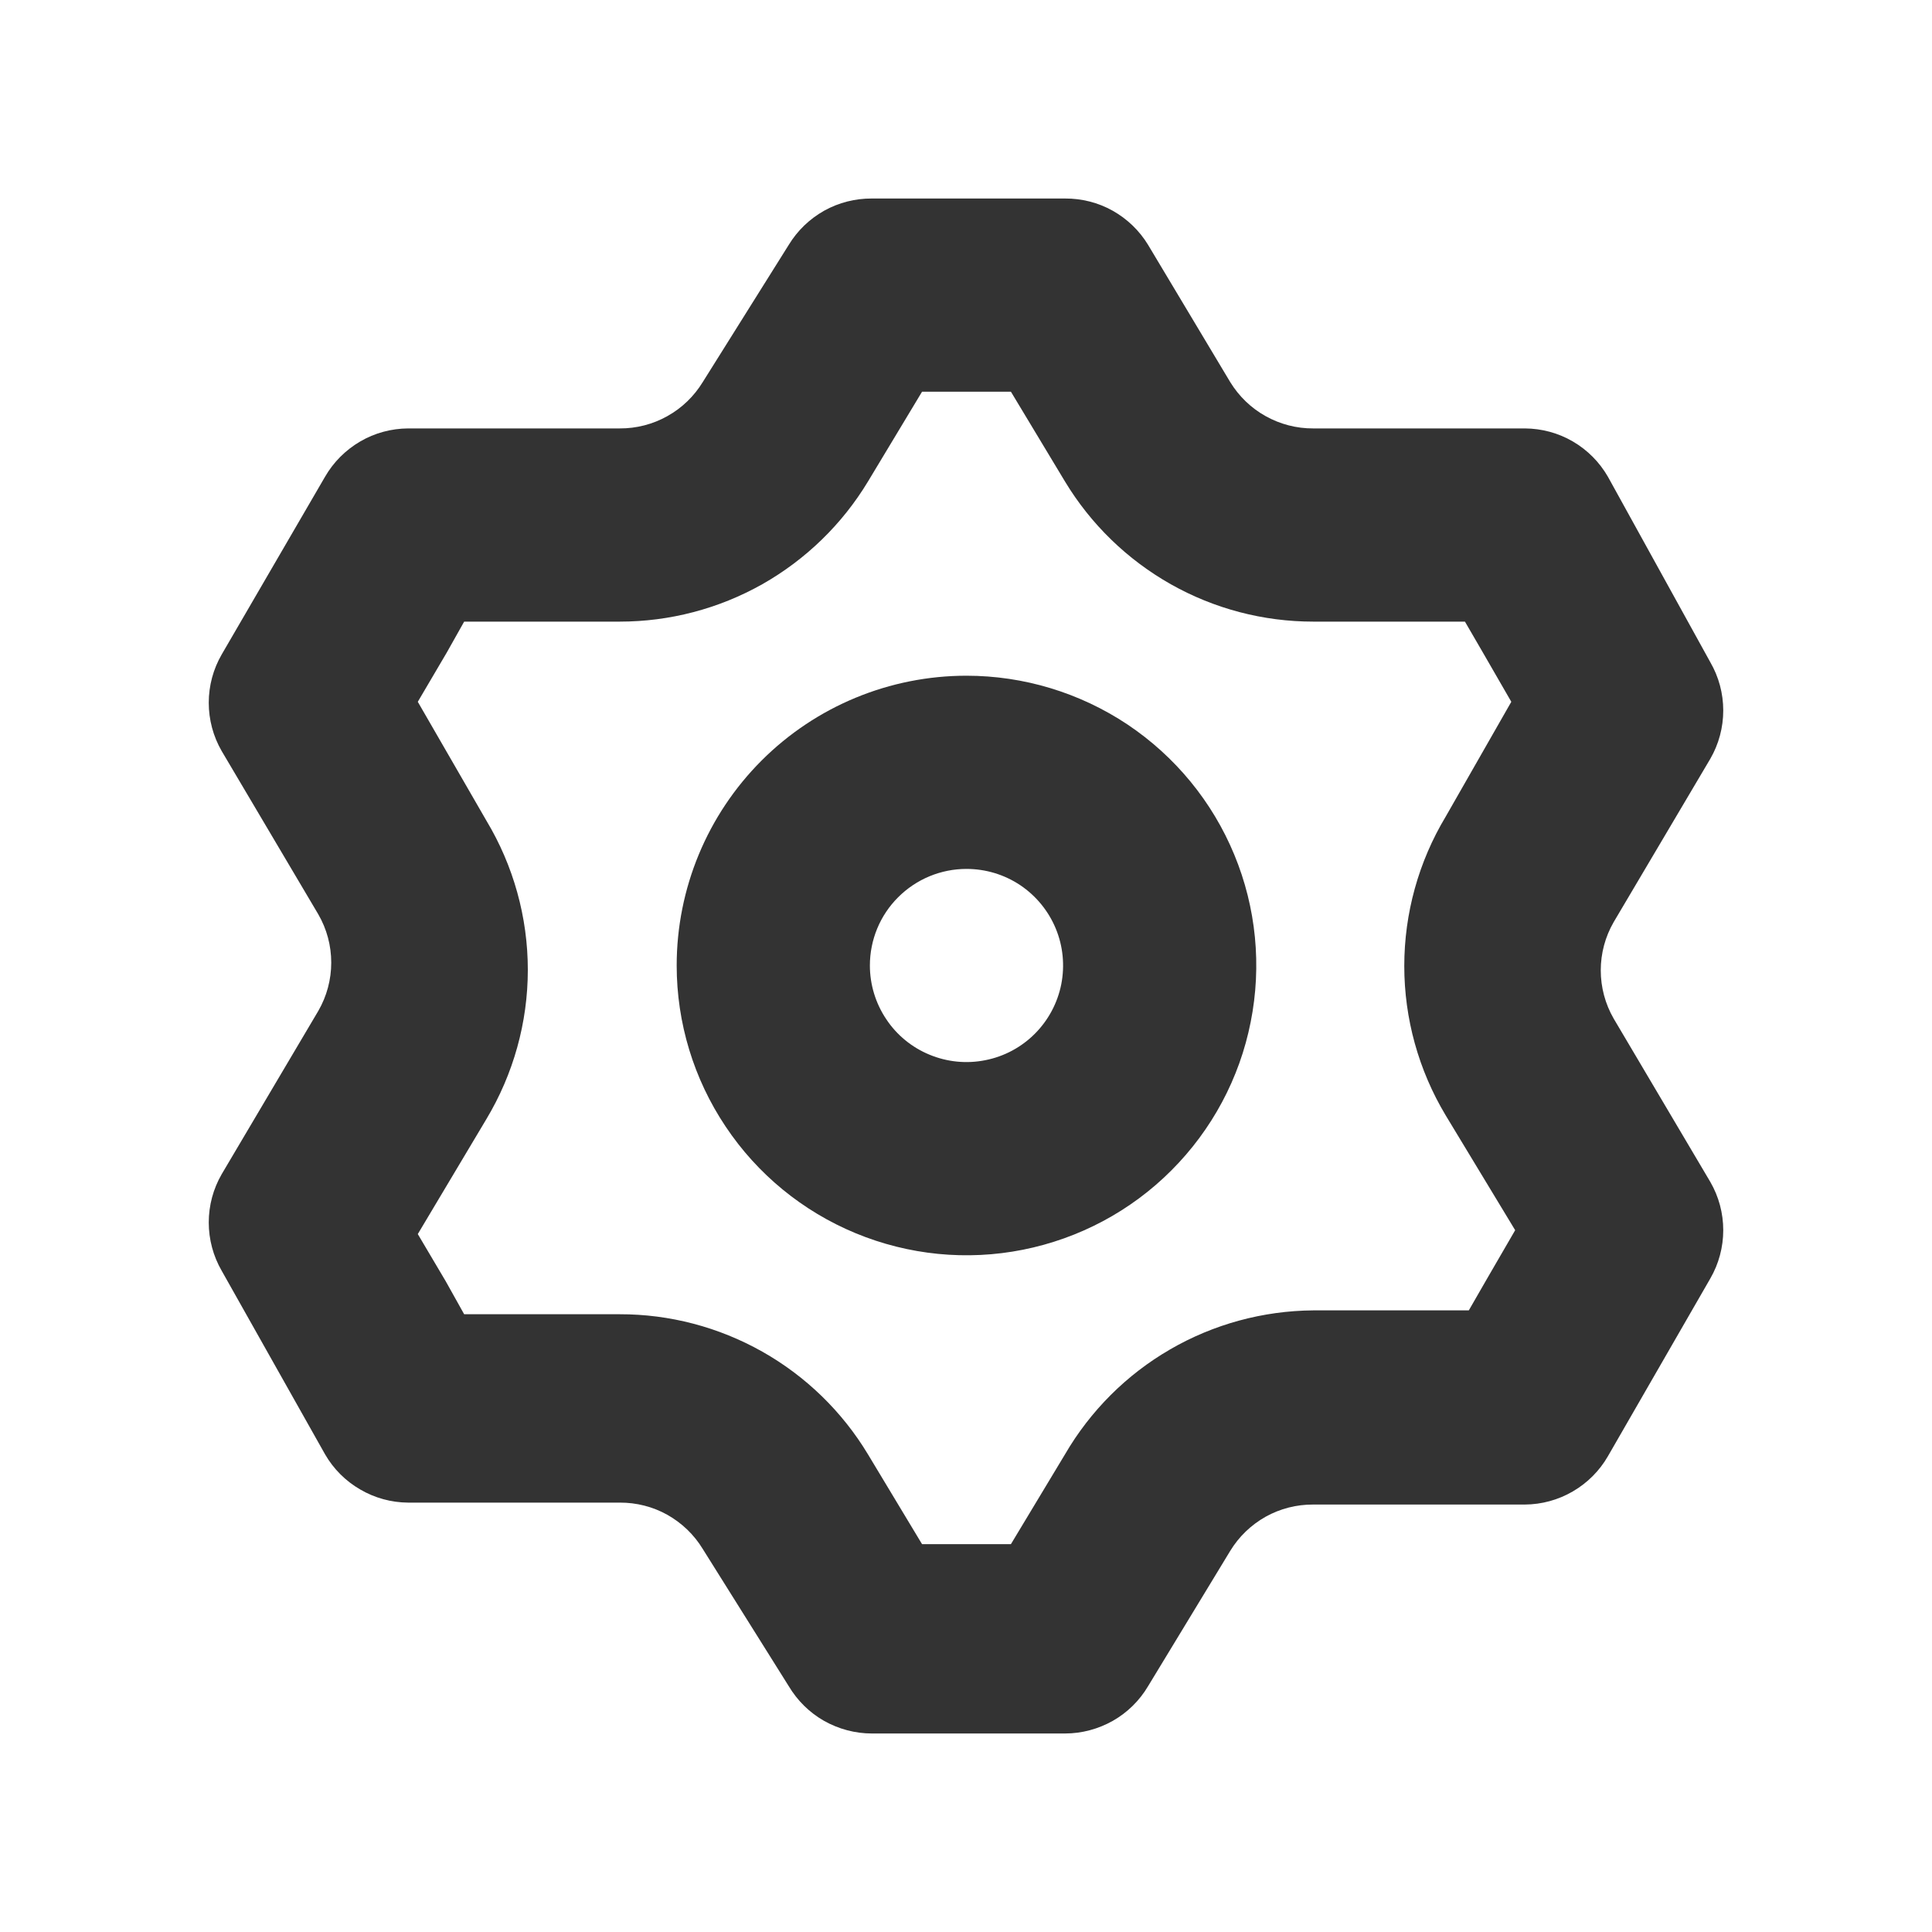
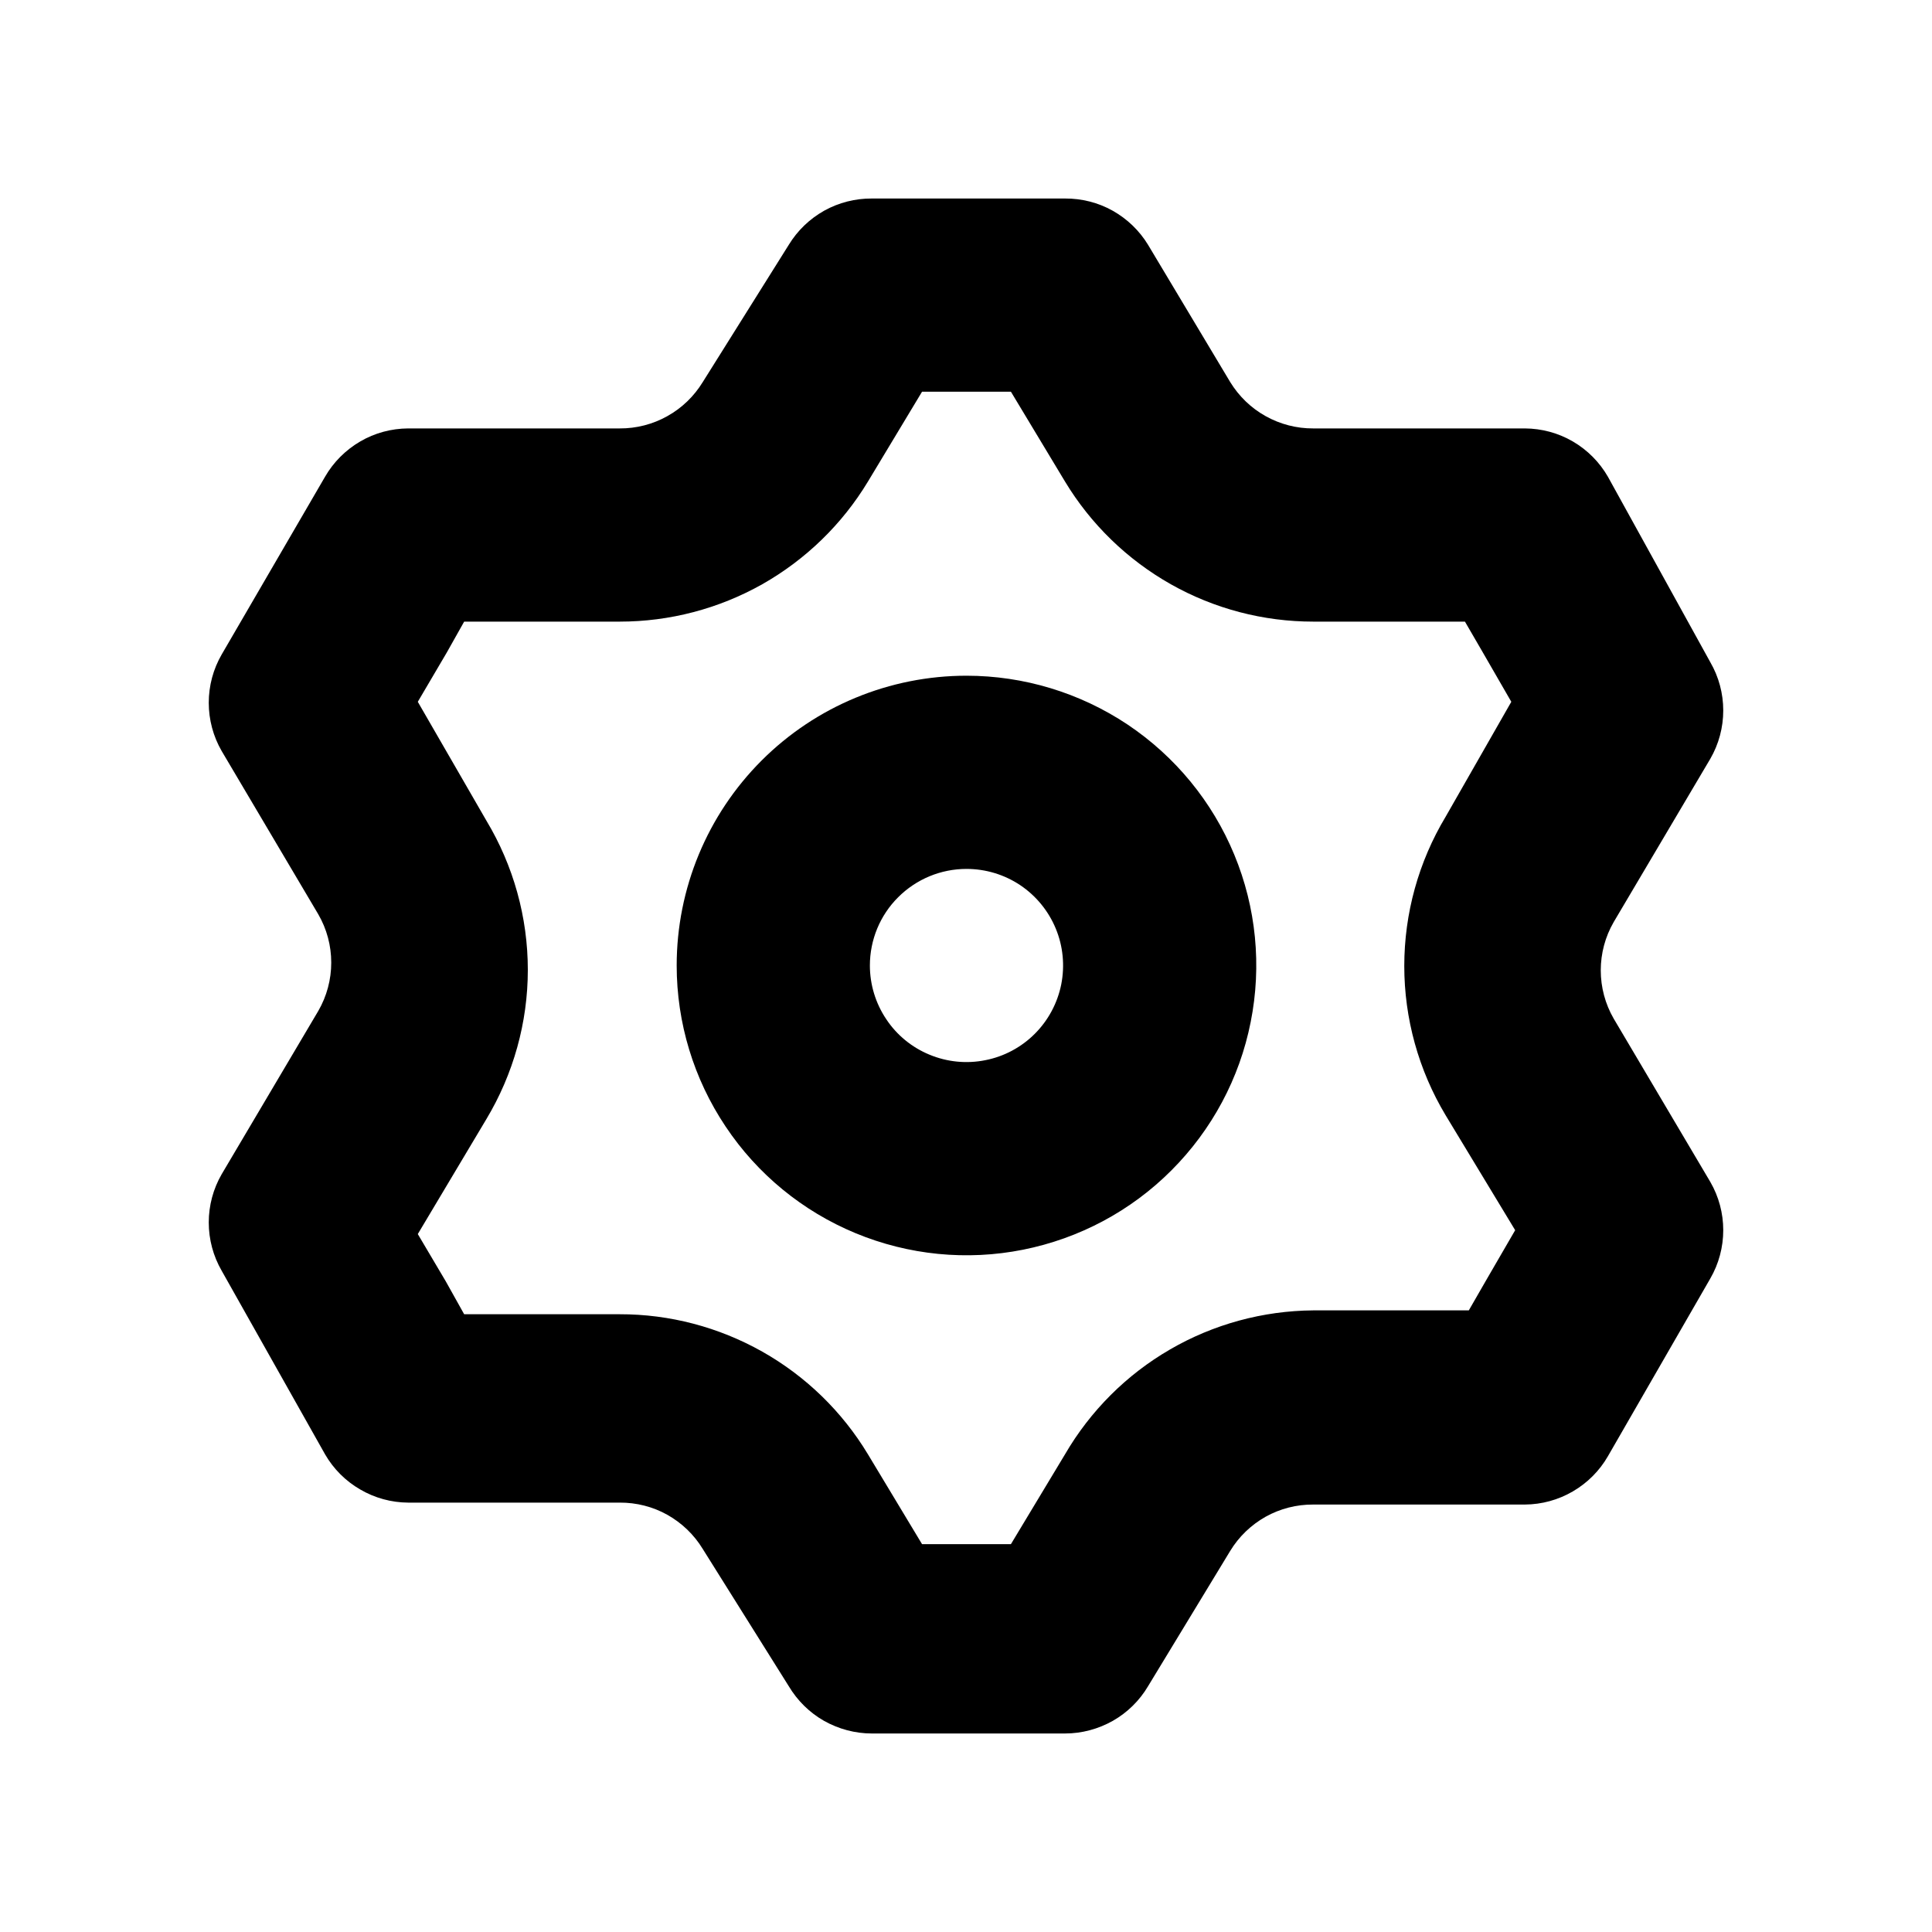
- <svg xmlns="http://www.w3.org/2000/svg" id="id" width="20" height="20" viewBox="0 0 20 20" fill="none">
-   <path fill-rule="evenodd" clip-rule="evenodd" d="M11.672 7.5C11.178 7.171 10.598 6.995 10.005 6.995C9.209 6.995 8.446 7.311 7.884 7.873C7.321 8.436 7.005 9.199 7.005 9.995C7.005 10.588 7.181 11.168 7.511 11.661C7.84 12.155 8.309 12.539 8.857 12.766C9.405 12.993 10.008 13.053 10.59 12.937C11.172 12.821 11.707 12.536 12.126 12.116C12.546 11.696 12.832 11.162 12.947 10.58C13.063 9.998 13.004 9.395 12.777 8.847C12.55 8.298 12.165 7.83 11.672 7.5ZM9.174 10.55C9.064 10.386 9.005 10.192 9.005 9.995C9.005 9.729 9.11 9.475 9.298 9.288C9.486 9.1 9.74 8.995 10.005 8.995C10.203 8.995 10.396 9.053 10.561 9.163C10.725 9.273 10.853 9.429 10.929 9.612C11.005 9.795 11.024 9.996 10.986 10.19C10.947 10.384 10.852 10.562 10.712 10.702C10.572 10.842 10.394 10.937 10.2 10.975C10.006 11.014 9.805 10.994 9.622 10.918C9.44 10.843 9.283 10.715 9.174 10.55Z" fill="#333333" />
-   <path fill-rule="evenodd" clip-rule="evenodd" d="M9.025 2.055H11.025C11.198 2.054 11.368 2.097 11.518 2.181C11.669 2.266 11.795 2.387 11.885 2.535L12.735 3.955C12.825 4.102 12.951 4.224 13.102 4.308C13.253 4.392 13.422 4.436 13.595 4.435H15.785C15.96 4.436 16.131 4.482 16.282 4.57C16.433 4.658 16.558 4.784 16.645 4.935L17.705 6.855C17.793 7.007 17.839 7.179 17.839 7.355C17.839 7.53 17.793 7.703 17.705 7.855L16.705 9.545C16.617 9.697 16.571 9.869 16.571 10.045C16.571 10.22 16.617 10.393 16.705 10.545L17.705 12.235C17.793 12.387 17.839 12.559 17.839 12.735C17.839 12.91 17.793 13.083 17.705 13.235L16.645 15.075C16.558 15.226 16.433 15.351 16.282 15.439C16.131 15.527 15.96 15.574 15.785 15.575H13.595C13.422 15.574 13.253 15.617 13.102 15.701C12.951 15.786 12.825 15.907 12.735 16.055L11.885 17.455C11.797 17.604 11.671 17.728 11.52 17.814C11.369 17.899 11.199 17.945 11.025 17.945H9.025C8.852 17.945 8.681 17.899 8.53 17.814C8.379 17.728 8.254 17.604 8.165 17.455L7.275 16.035C7.185 15.887 7.059 15.766 6.908 15.681C6.758 15.597 6.588 15.554 6.415 15.555H4.225C4.051 15.554 3.879 15.507 3.729 15.419C3.578 15.332 3.452 15.206 3.365 15.055L2.295 13.155C2.207 13.003 2.161 12.83 2.161 12.655C2.161 12.479 2.207 12.307 2.295 12.155L3.295 10.465C3.383 10.313 3.429 10.14 3.429 9.965C3.429 9.789 3.383 9.617 3.295 9.465L2.295 7.775C2.207 7.623 2.161 7.45 2.161 7.275C2.161 7.099 2.207 6.927 2.295 6.775L3.365 4.935C3.452 4.784 3.578 4.658 3.729 4.57C3.879 4.482 4.051 4.436 4.225 4.435H6.415C6.588 4.436 6.758 4.392 6.908 4.308C7.059 4.224 7.185 4.102 7.275 3.955L8.165 2.535C8.255 2.387 8.381 2.266 8.532 2.181C8.683 2.097 8.853 2.054 9.025 2.055ZM11.025 4.985L10.465 4.055H9.545L8.985 4.985C8.718 5.427 8.341 5.793 7.891 6.048C7.44 6.302 6.932 6.435 6.415 6.435H4.805L4.625 6.755L4.325 7.265L5.035 8.495C5.315 8.961 5.464 9.495 5.464 10.04C5.464 10.584 5.315 11.118 5.035 11.585L4.325 12.775L4.615 13.265L4.805 13.605H6.415C6.932 13.604 7.44 13.738 7.891 13.992C8.341 14.246 8.718 14.612 8.985 15.055L9.545 15.985H10.465L11.025 15.055C11.287 14.605 11.662 14.23 12.113 13.969C12.563 13.708 13.074 13.569 13.595 13.565H15.205L15.395 13.235L15.685 12.735L14.965 11.545C14.685 11.078 14.537 10.544 14.537 10C14.537 9.455 14.685 8.921 14.965 8.455L15.645 7.265L15.345 6.745L15.165 6.435H13.595C13.078 6.435 12.57 6.302 12.12 6.048C11.669 5.793 11.292 5.427 11.025 4.985Z" fill="#333333" />
+ <svg xmlns="http://www.w3.org/2000/svg" id="id" width="20" height="20" viewBox="0 0 20 20">
+   <path fill-rule="evenodd" clip-rule="evenodd" d="M11.672 7.5C11.178 7.171 10.598 6.995 10.005 6.995C9.209 6.995 8.446 7.311 7.884 7.873C7.321 8.436 7.005 9.199 7.005 9.995C7.005 10.588 7.181 11.168 7.511 11.661C7.84 12.155 8.309 12.539 8.857 12.766C9.405 12.993 10.008 13.053 10.59 12.937C11.172 12.821 11.707 12.536 12.126 12.116C12.546 11.696 12.832 11.162 12.947 10.58C13.063 9.998 13.004 9.395 12.777 8.847C12.55 8.298 12.165 7.83 11.672 7.5ZM9.174 10.55C9.064 10.386 9.005 10.192 9.005 9.995C9.005 9.729 9.11 9.475 9.298 9.288C9.486 9.1 9.74 8.995 10.005 8.995C10.203 8.995 10.396 9.053 10.561 9.163C10.725 9.273 10.853 9.429 10.929 9.612C11.005 9.795 11.024 9.996 10.986 10.19C10.947 10.384 10.852 10.562 10.712 10.702C10.572 10.842 10.394 10.937 10.2 10.975C10.006 11.014 9.805 10.994 9.622 10.918C9.44 10.843 9.283 10.715 9.174 10.55Z" />
+   <path fill-rule="evenodd" clip-rule="evenodd" d="M9.025 2.055H11.025C11.198 2.054 11.368 2.097 11.518 2.181C11.669 2.266 11.795 2.387 11.885 2.535L12.735 3.955C12.825 4.102 12.951 4.224 13.102 4.308C13.253 4.392 13.422 4.436 13.595 4.435H15.785C15.96 4.436 16.131 4.482 16.282 4.57C16.433 4.658 16.558 4.784 16.645 4.935L17.705 6.855C17.793 7.007 17.839 7.179 17.839 7.355C17.839 7.53 17.793 7.703 17.705 7.855L16.705 9.545C16.617 9.697 16.571 9.869 16.571 10.045C16.571 10.22 16.617 10.393 16.705 10.545L17.705 12.235C17.793 12.387 17.839 12.559 17.839 12.735C17.839 12.91 17.793 13.083 17.705 13.235L16.645 15.075C16.558 15.226 16.433 15.351 16.282 15.439C16.131 15.527 15.96 15.574 15.785 15.575H13.595C13.422 15.574 13.253 15.617 13.102 15.701C12.951 15.786 12.825 15.907 12.735 16.055L11.885 17.455C11.797 17.604 11.671 17.728 11.52 17.814C11.369 17.899 11.199 17.945 11.025 17.945H9.025C8.852 17.945 8.681 17.899 8.53 17.814C8.379 17.728 8.254 17.604 8.165 17.455L7.275 16.035C7.185 15.887 7.059 15.766 6.908 15.681C6.758 15.597 6.588 15.554 6.415 15.555H4.225C4.051 15.554 3.879 15.507 3.729 15.419C3.578 15.332 3.452 15.206 3.365 15.055L2.295 13.155C2.207 13.003 2.161 12.83 2.161 12.655C2.161 12.479 2.207 12.307 2.295 12.155L3.295 10.465C3.383 10.313 3.429 10.14 3.429 9.965C3.429 9.789 3.383 9.617 3.295 9.465L2.295 7.775C2.207 7.623 2.161 7.45 2.161 7.275C2.161 7.099 2.207 6.927 2.295 6.775L3.365 4.935C3.452 4.784 3.578 4.658 3.729 4.57C3.879 4.482 4.051 4.436 4.225 4.435H6.415C6.588 4.436 6.758 4.392 6.908 4.308C7.059 4.224 7.185 4.102 7.275 3.955L8.165 2.535C8.255 2.387 8.381 2.266 8.532 2.181C8.683 2.097 8.853 2.054 9.025 2.055ZM11.025 4.985L10.465 4.055H9.545L8.985 4.985C8.718 5.427 8.341 5.793 7.891 6.048C7.44 6.302 6.932 6.435 6.415 6.435H4.805L4.625 6.755L4.325 7.265L5.035 8.495C5.315 8.961 5.464 9.495 5.464 10.04C5.464 10.584 5.315 11.118 5.035 11.585L4.325 12.775L4.615 13.265L4.805 13.605H6.415C6.932 13.604 7.44 13.738 7.891 13.992C8.341 14.246 8.718 14.612 8.985 15.055L9.545 15.985H10.465L11.025 15.055C11.287 14.605 11.662 14.23 12.113 13.969C12.563 13.708 13.074 13.569 13.595 13.565H15.205L15.395 13.235L15.685 12.735L14.965 11.545C14.685 11.078 14.537 10.544 14.537 10C14.537 9.455 14.685 8.921 14.965 8.455L15.645 7.265L15.345 6.745L15.165 6.435H13.595C13.078 6.435 12.57 6.302 12.12 6.048C11.669 5.793 11.292 5.427 11.025 4.985Z" />
</svg>
